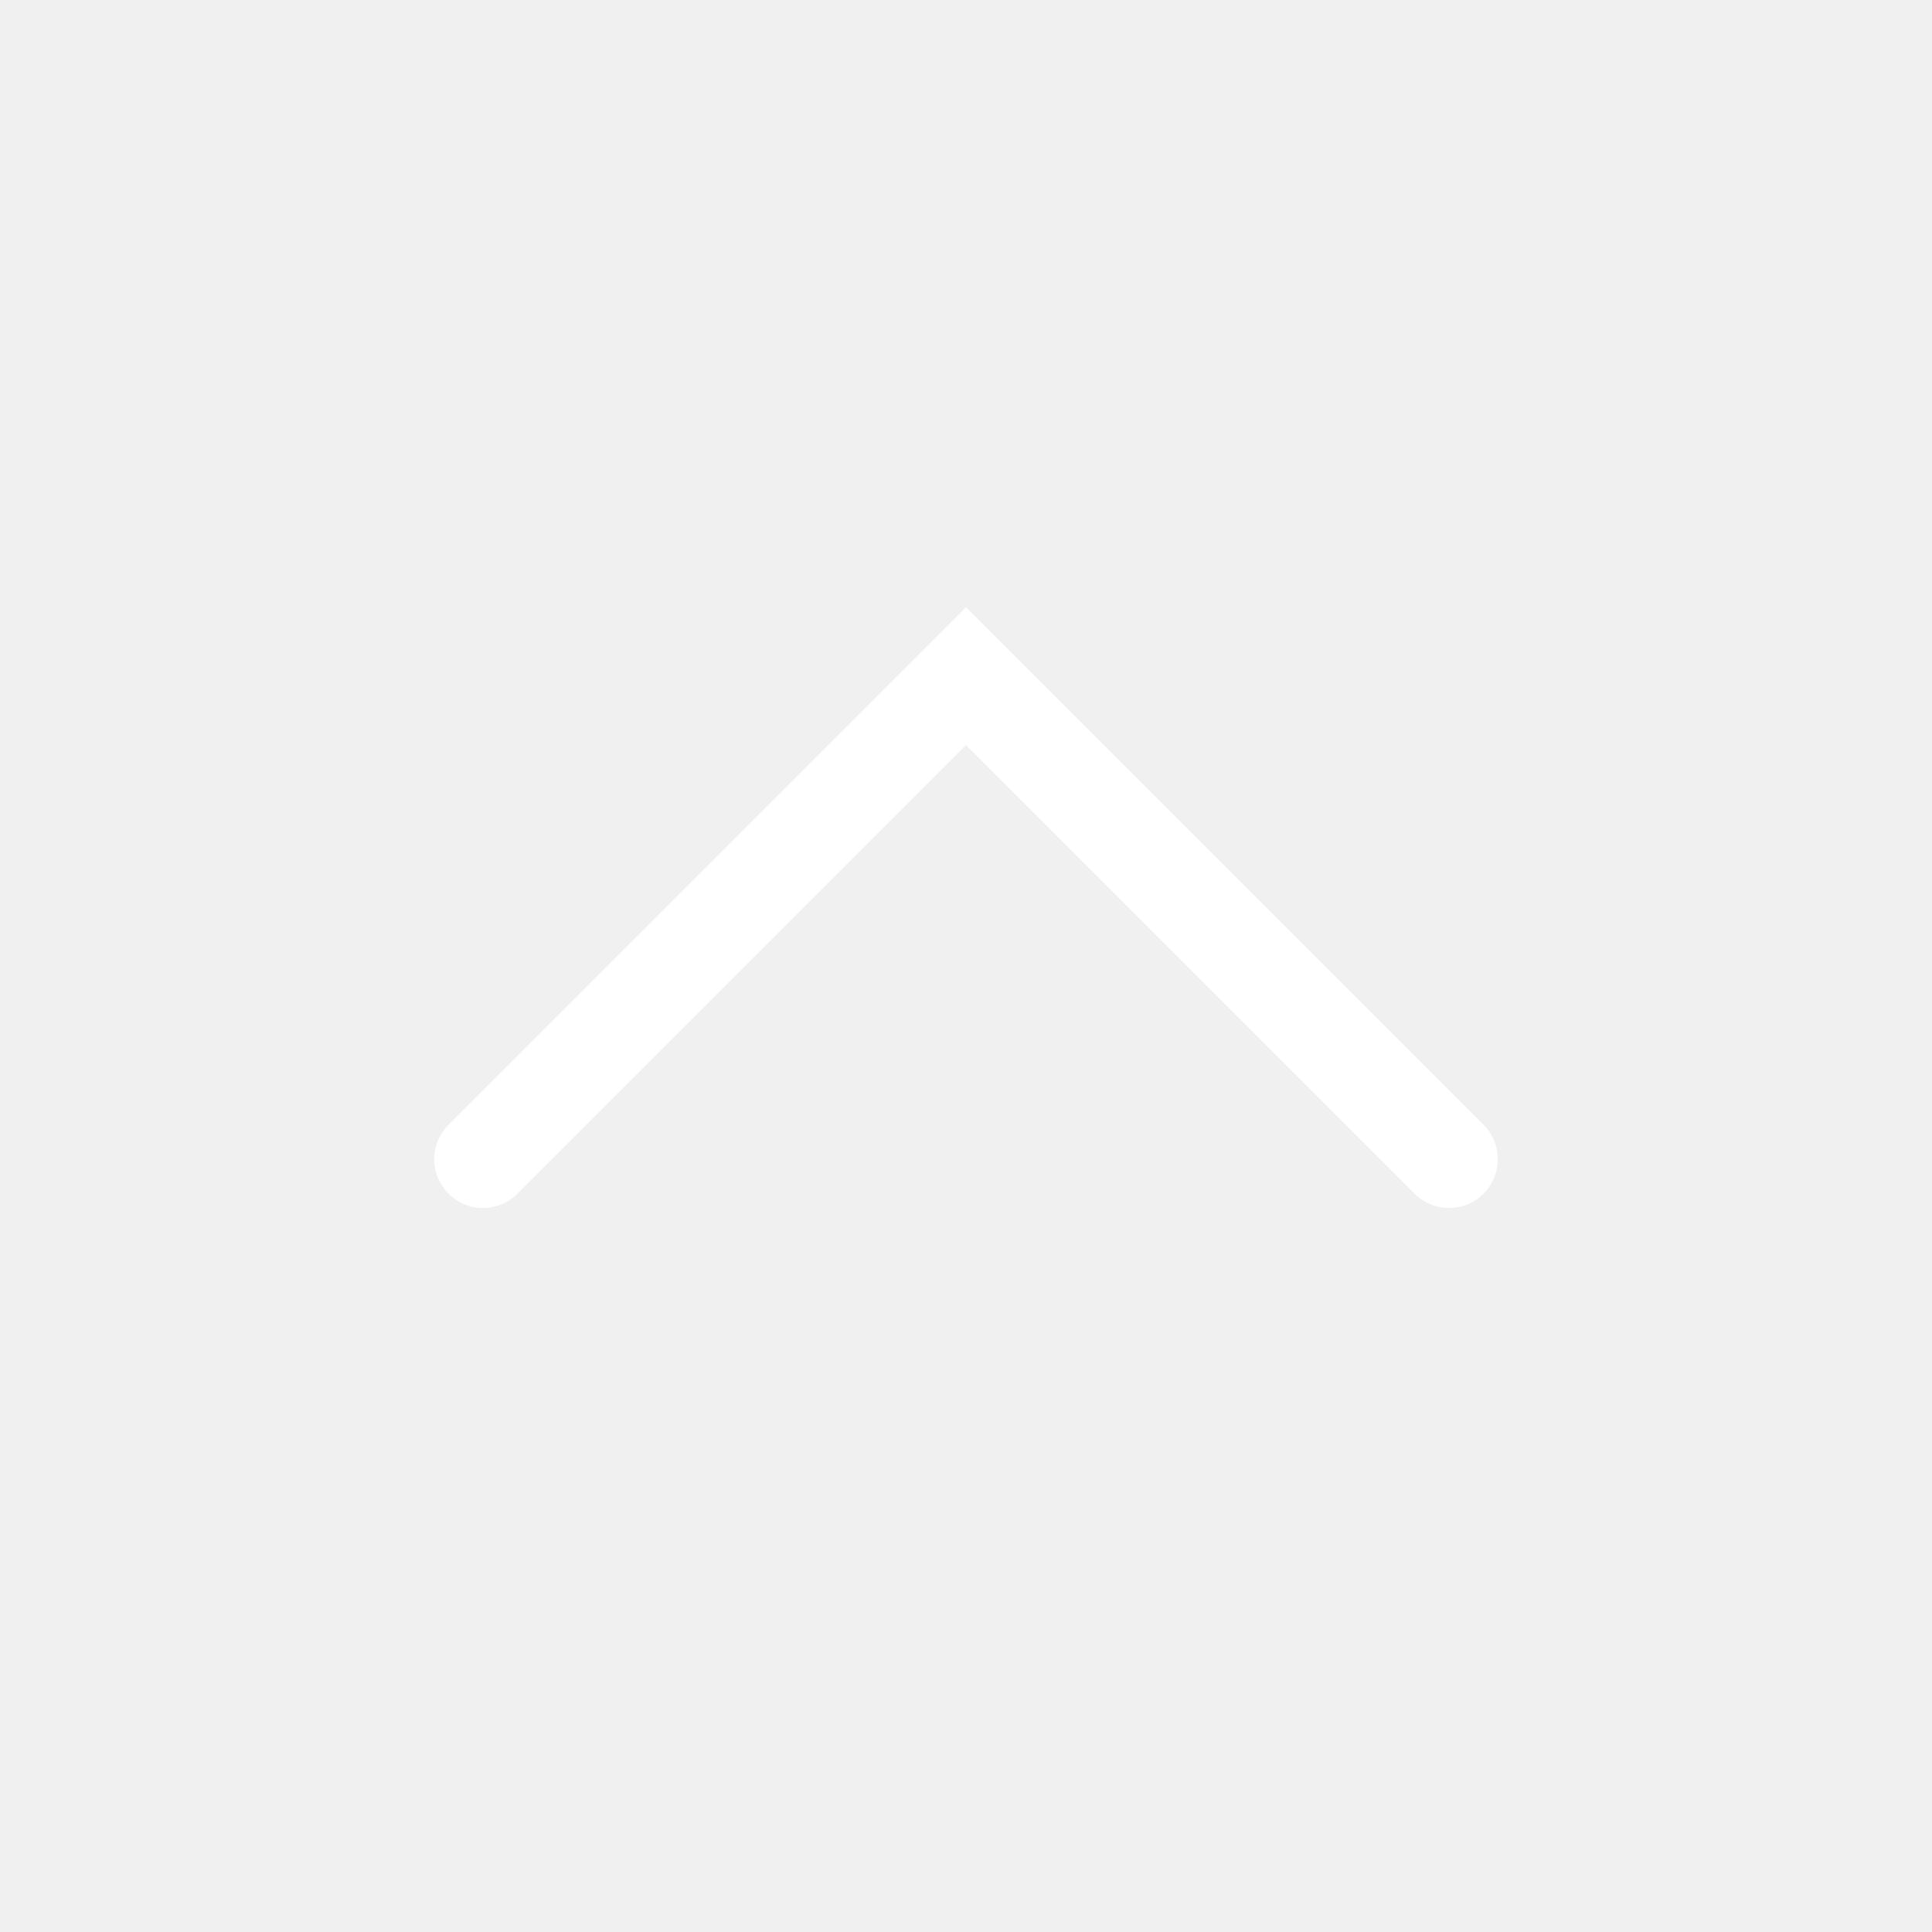
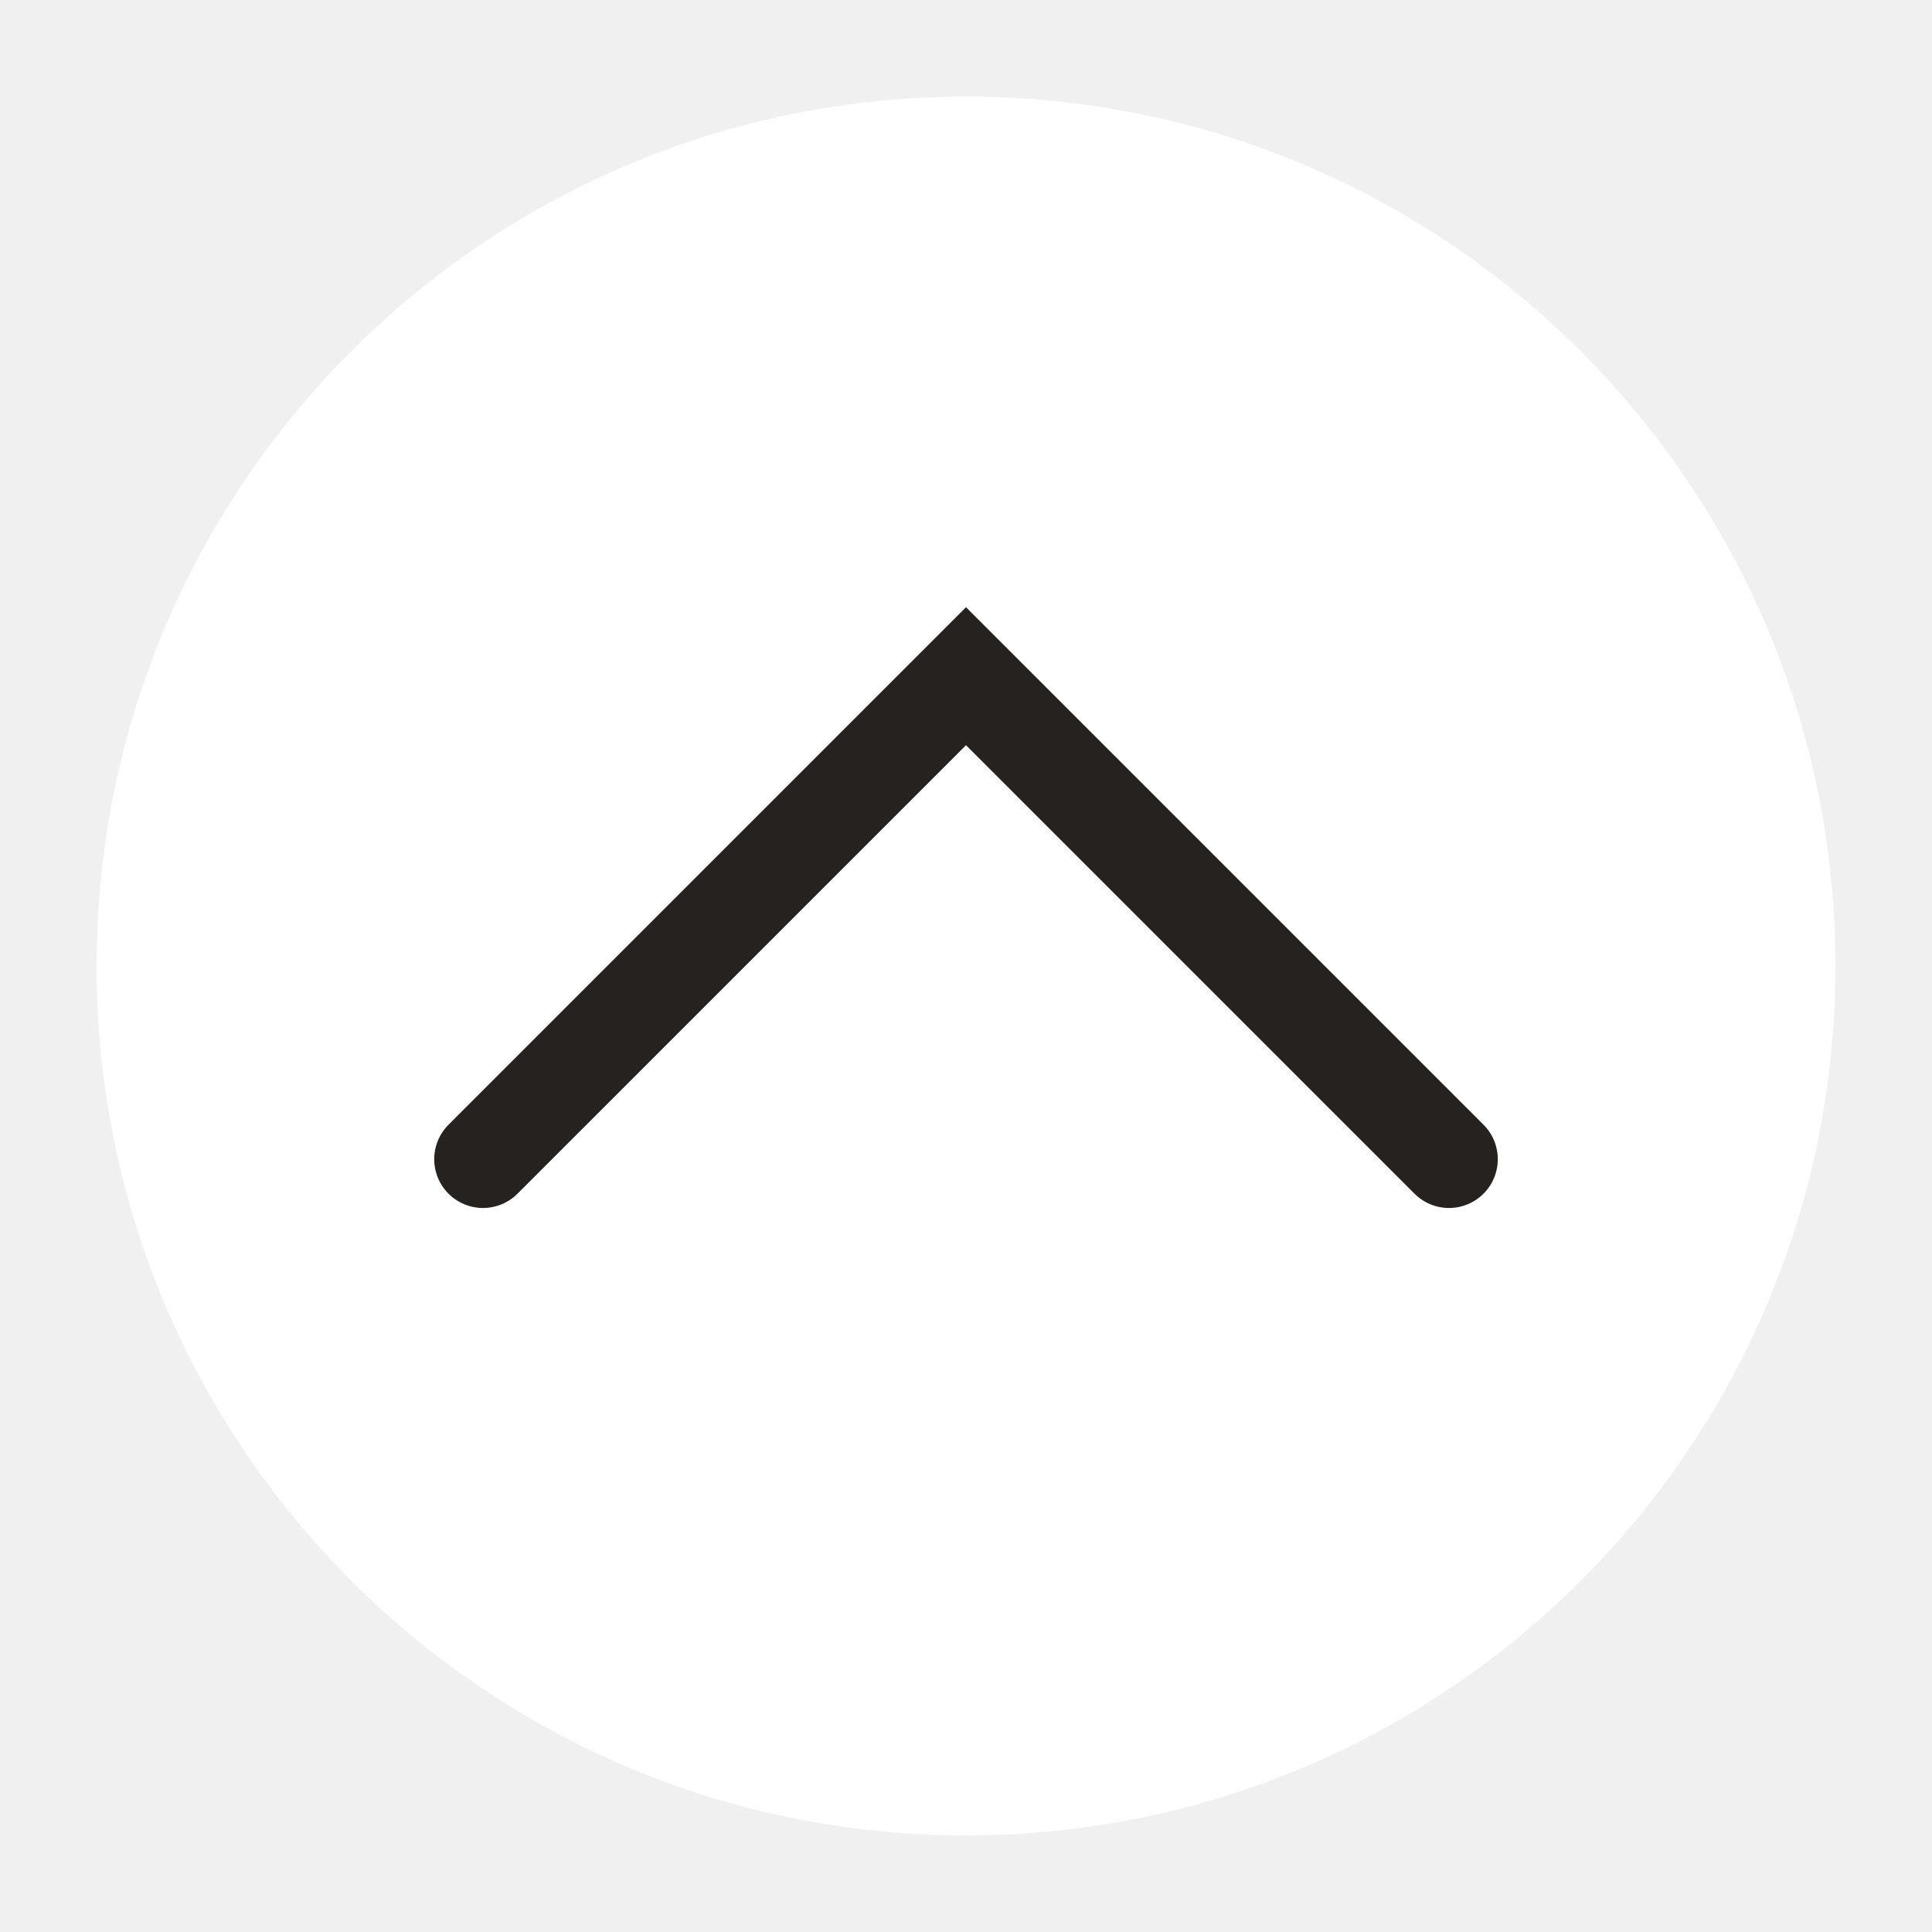
<svg xmlns="http://www.w3.org/2000/svg" viewBox="0 0 50 50" version="1.2" baseProfile="tiny">
  <defs>
</defs>
  <g fill="none" stroke="black" stroke-width="1" fill-rule="evenodd" stroke-linecap="square" stroke-linejoin="bevel">
    <g fill="none" stroke="#000000" stroke-opacity="1" stroke-width="1" stroke-linecap="square" stroke-linejoin="bevel" transform="matrix(1,0,0,1,0,0)" font-family="Inter" font-size="8" font-weight="500" font-style="normal">
</g>
-     <g fill="#ffffff" fill-opacity="0" stroke="none" transform="matrix(2.5,0,0,2.5,2.5,2.5)" font-family="Inter" font-size="8" font-weight="500" font-style="normal">
+     <g fill="#ffffff" fill-opacity="1" stroke="none" transform="matrix(2.5,0,0,2.5,2.5,2.5)" font-family="Inter" font-size="8" font-weight="500" font-style="normal">
      <circle cx="9" cy="9" r="9" />
    </g>
-     <g fill="none" stroke="#ffffff" stroke-opacity="1" stroke-width="1.01" stroke-linecap="round" stroke-linejoin="miter" stroke-miterlimit="2" transform="matrix(2.5,0,0,2.5,2.5,2.5)" font-family="Inter" font-size="8" font-weight="500" font-style="normal">
+     <g fill="none" stroke="#26221f" stroke-opacity="1" stroke-width="1.01" stroke-linecap="round" stroke-linejoin="miter" stroke-miterlimit="2" transform="matrix(2.5,0,0,2.5,2.5,2.5)" font-family="Inter" font-size="8" font-weight="500" font-style="normal">
      <polyline fill="none" vector-effect="none" points="4,11 9,6 14,11 " />
    </g>
    <g fill="none" stroke="#000000" stroke-opacity="1" stroke-width="1" stroke-linecap="square" stroke-linejoin="bevel" transform="matrix(1,0,0,1,0,0)" font-family="Inter" font-size="8" font-weight="500" font-style="normal">
</g>
  </g>
</svg>
